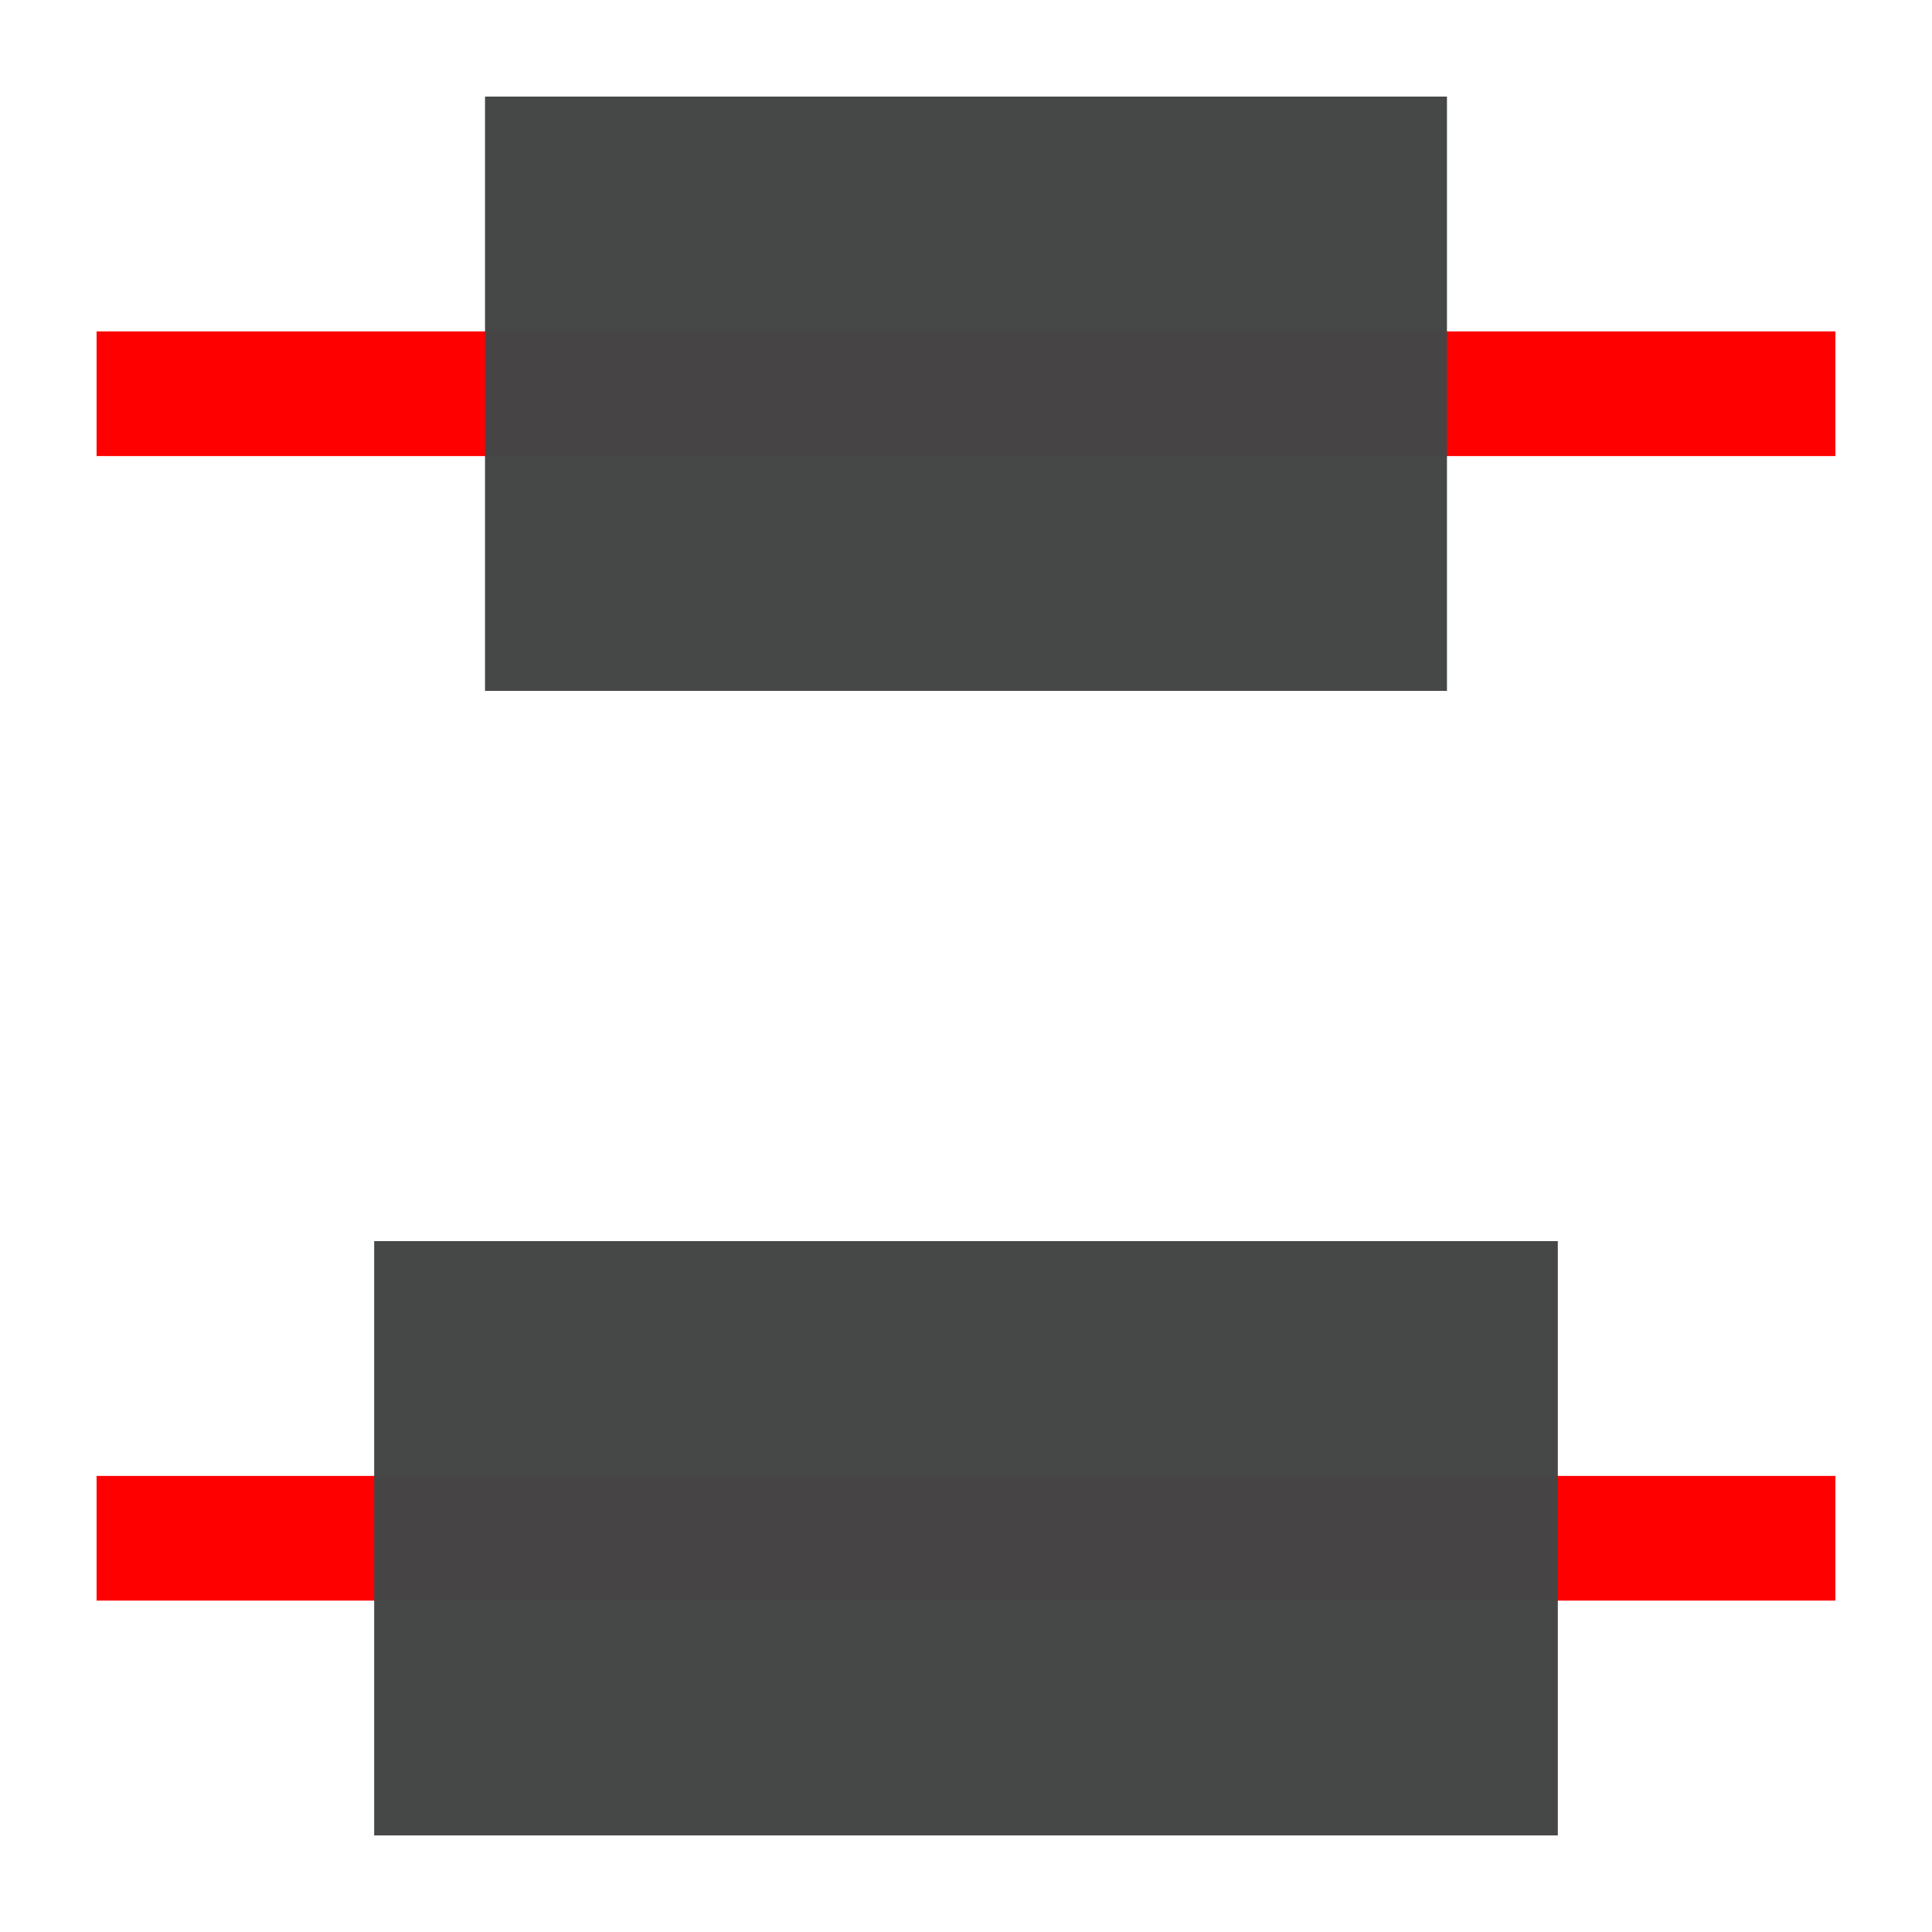
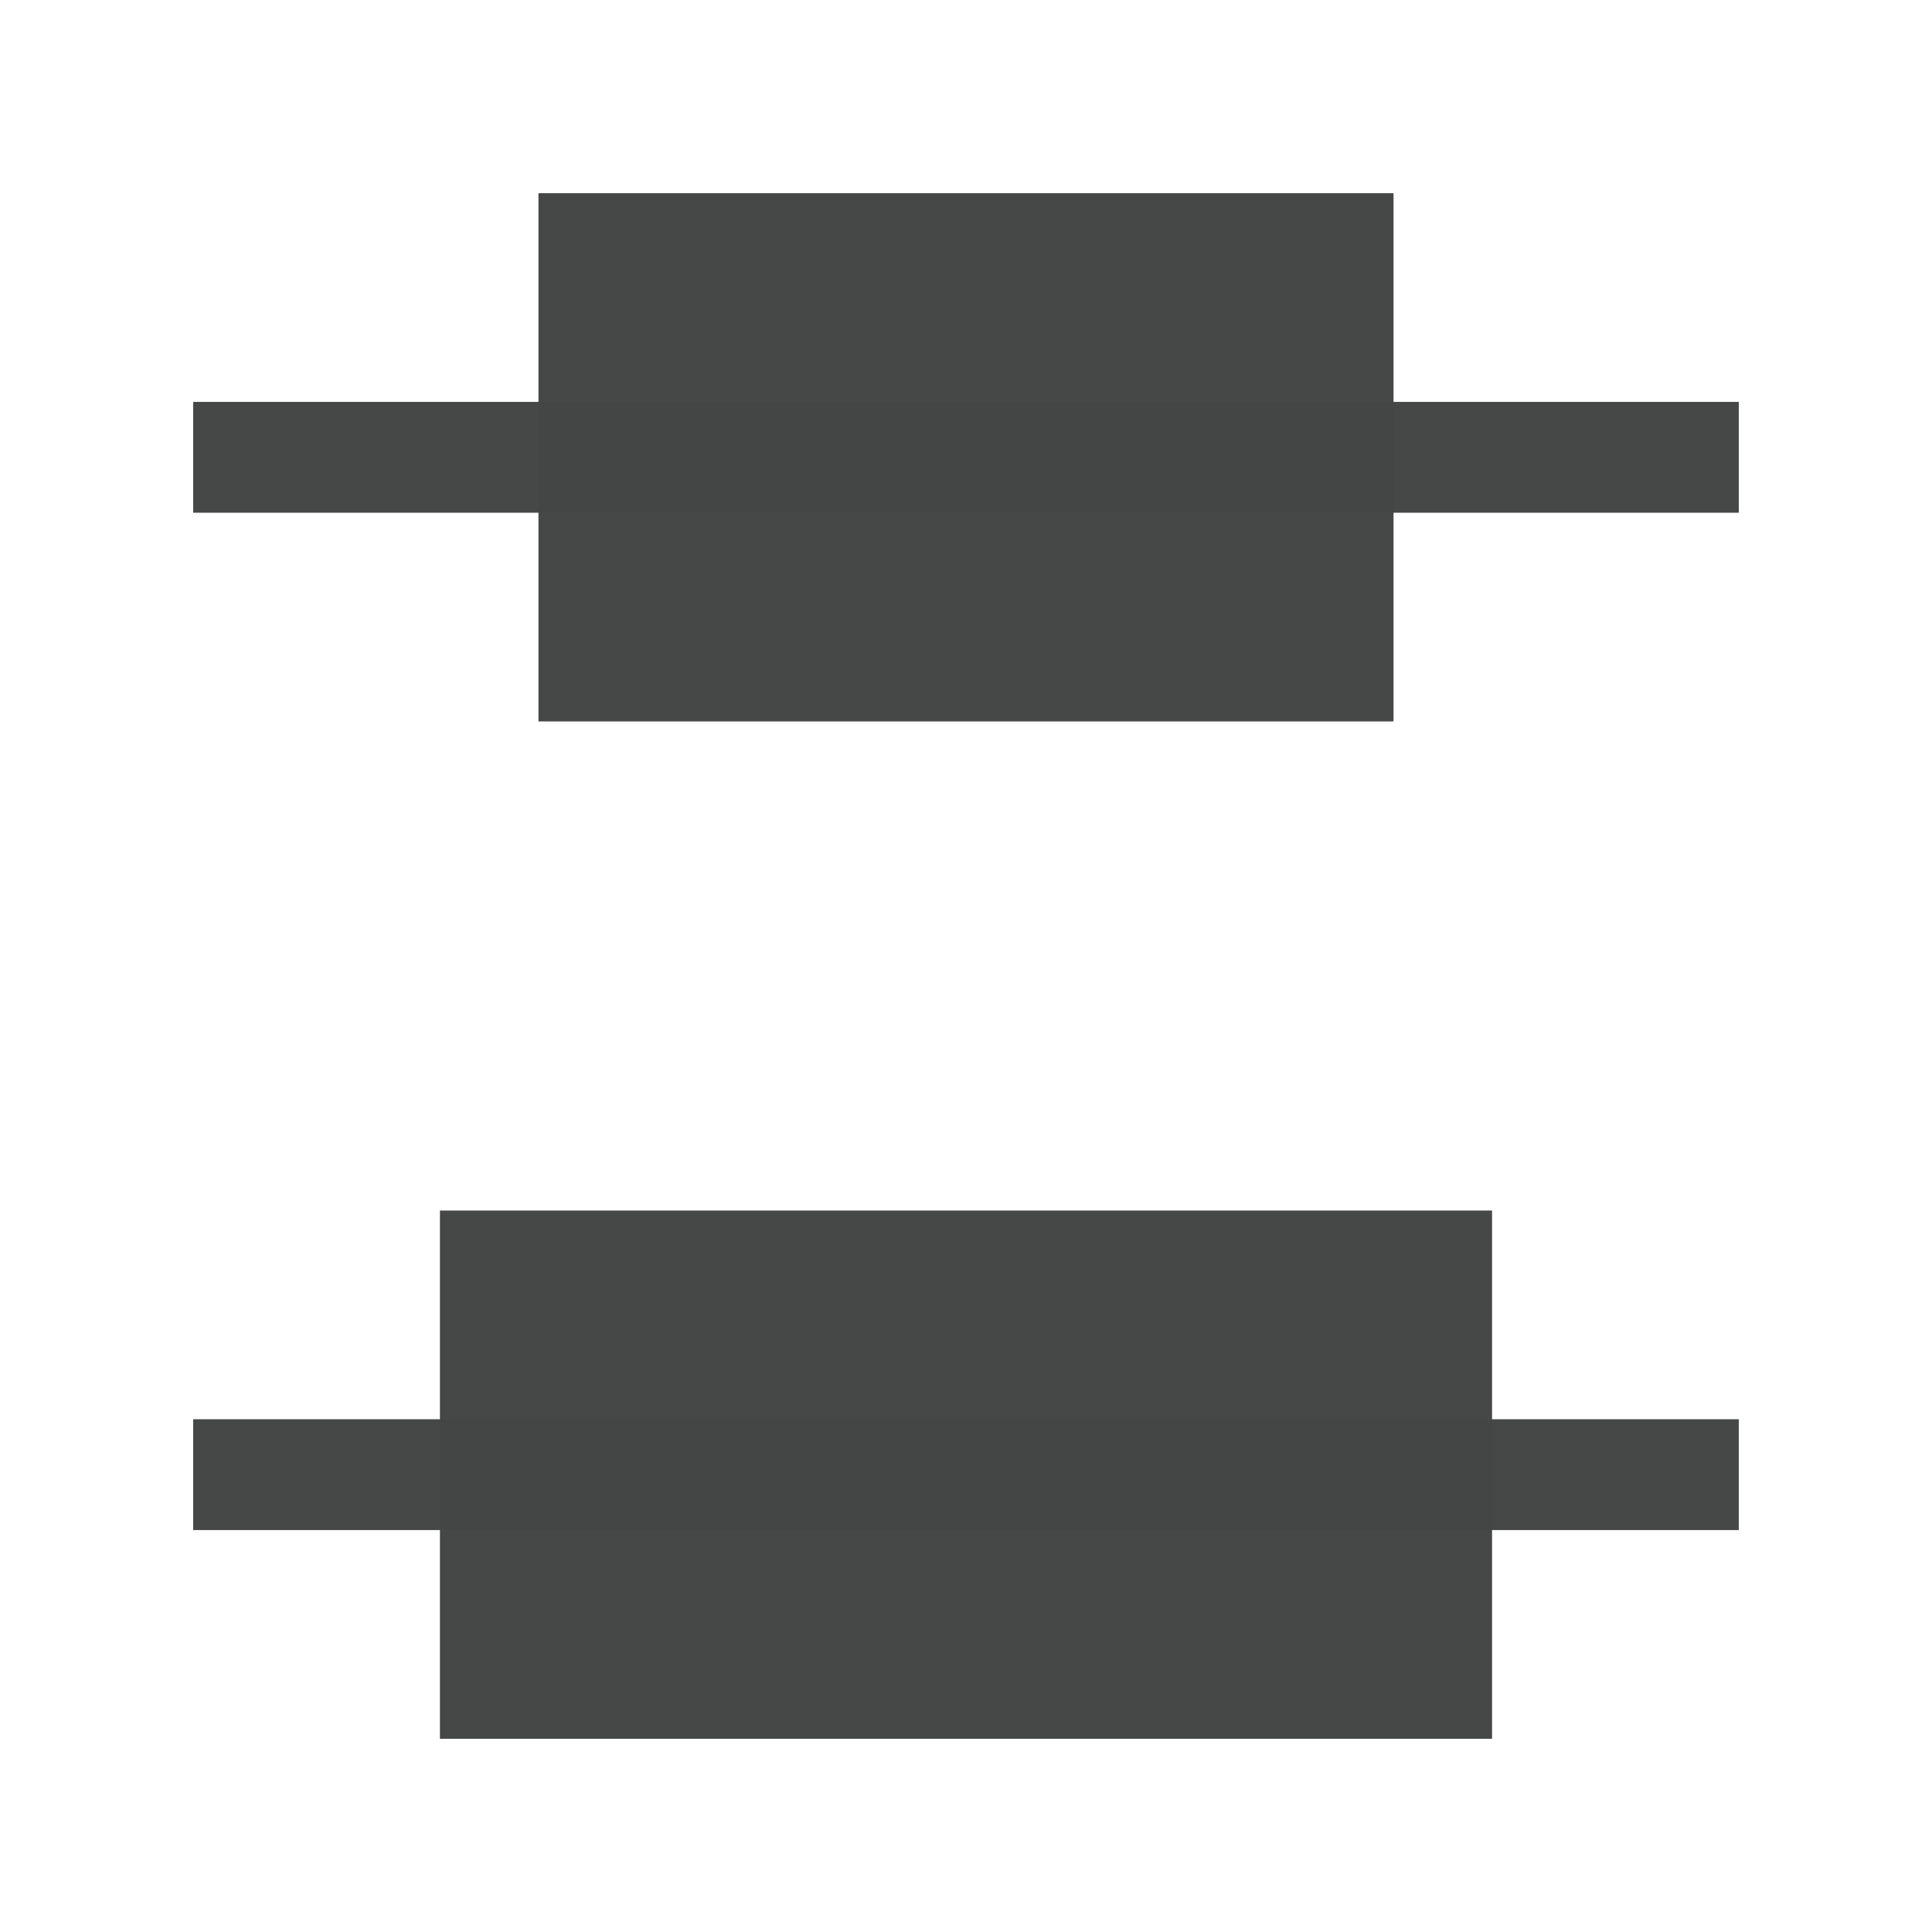
- <svg xmlns="http://www.w3.org/2000/svg" version="1.1" id="svg826" width="33.333" height="33.333" viewBox="0 0 33.333 33.333">
+ <svg xmlns="http://www.w3.org/2000/svg" version="1.1" id="svg826" width="25" height="25" viewBox="0 0 25 25">
  <defs id="defs830" />
-   <g id="g1700" transform="matrix(0.5357143,0,0,0.7170171,48.54677,-33.11254)">
-     <rect y="81.695" x="-87.51" height="3" width="56" id="rect1692" style="opacity:1;vector-effect:none;fill:#ff0000;fill-opacity:1;stroke:none;stroke-width:1.512;stroke-linecap:butt;stroke-linejoin:miter;stroke-miterlimit:4;stroke-dasharray:none;stroke-dashoffset:0;stroke-opacity:1" />
-     <rect y="54.155" x="-87.51" height="3" width="56" id="rect1694" style="opacity:1;vector-effect:none;fill:#ff0000;fill-opacity:1;stroke:none;stroke-width:1.512;stroke-linecap:butt;stroke-linejoin:miter;stroke-miterlimit:4;stroke-dasharray:none;stroke-dashoffset:0;stroke-opacity:1" />
+   <g id="g1700" transform="matrix(0.3571429,0,0,0.4780114,33.7534,-20.68613)">
+     <rect y="81.695" x="-87.51" height="3" width="56" id="rect1692" style="opacity:1;vector-effect:none;fill:#444545;fill-opacity:0.988;stroke:none;stroke-width:1.512;stroke-linecap:butt;stroke-linejoin:miter;stroke-miterlimit:4;stroke-dasharray:none;stroke-dashoffset:0;stroke-opacity:1" />
+     <rect y="54.155" x="-87.51" height="3" width="56" id="rect1694" style="opacity:1;vector-effect:none;fill:#444545;fill-opacity:0.988;stroke:none;stroke-width:1.512;stroke-linecap:butt;stroke-linejoin:miter;stroke-miterlimit:4;stroke-dasharray:none;stroke-dashoffset:0;stroke-opacity:1" />
    <rect y="48.505" x="-75" height="14.3" width="30.98" id="rect1688" style="opacity:1;vector-effect:none;fill:#444545;fill-opacity:0.988;stroke:none;stroke-width:1.512;stroke-linecap:butt;stroke-linejoin:miter;stroke-miterlimit:4;stroke-dasharray:none;stroke-dashoffset:0;stroke-opacity:1" />
    <rect y="76.045" x="-78.57" height="14.3" width="38.12" id="rect1690" style="opacity:1;vector-effect:none;fill:#444545;fill-opacity:0.988;stroke:none;stroke-width:1.512;stroke-linecap:butt;stroke-linejoin:miter;stroke-miterlimit:4;stroke-dasharray:none;stroke-dashoffset:0;stroke-opacity:1" />
  </g>
</svg>
